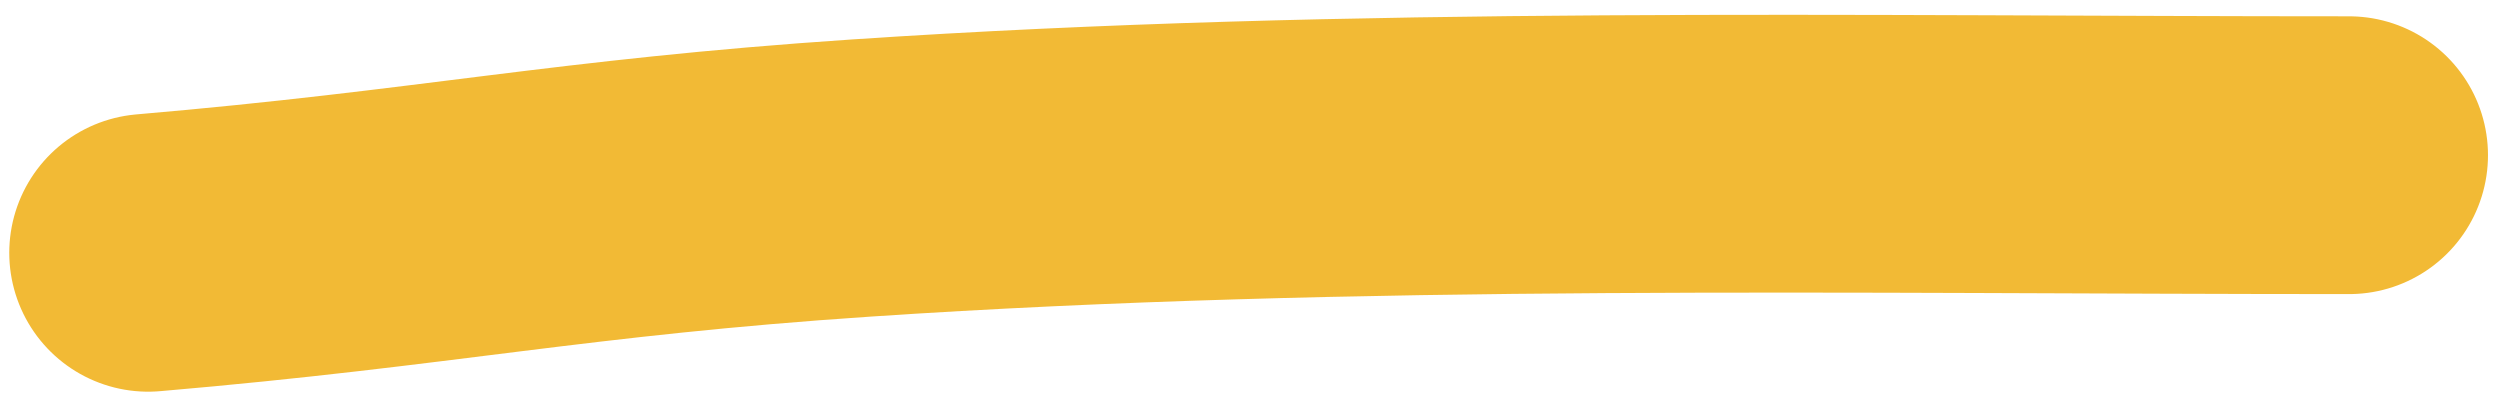
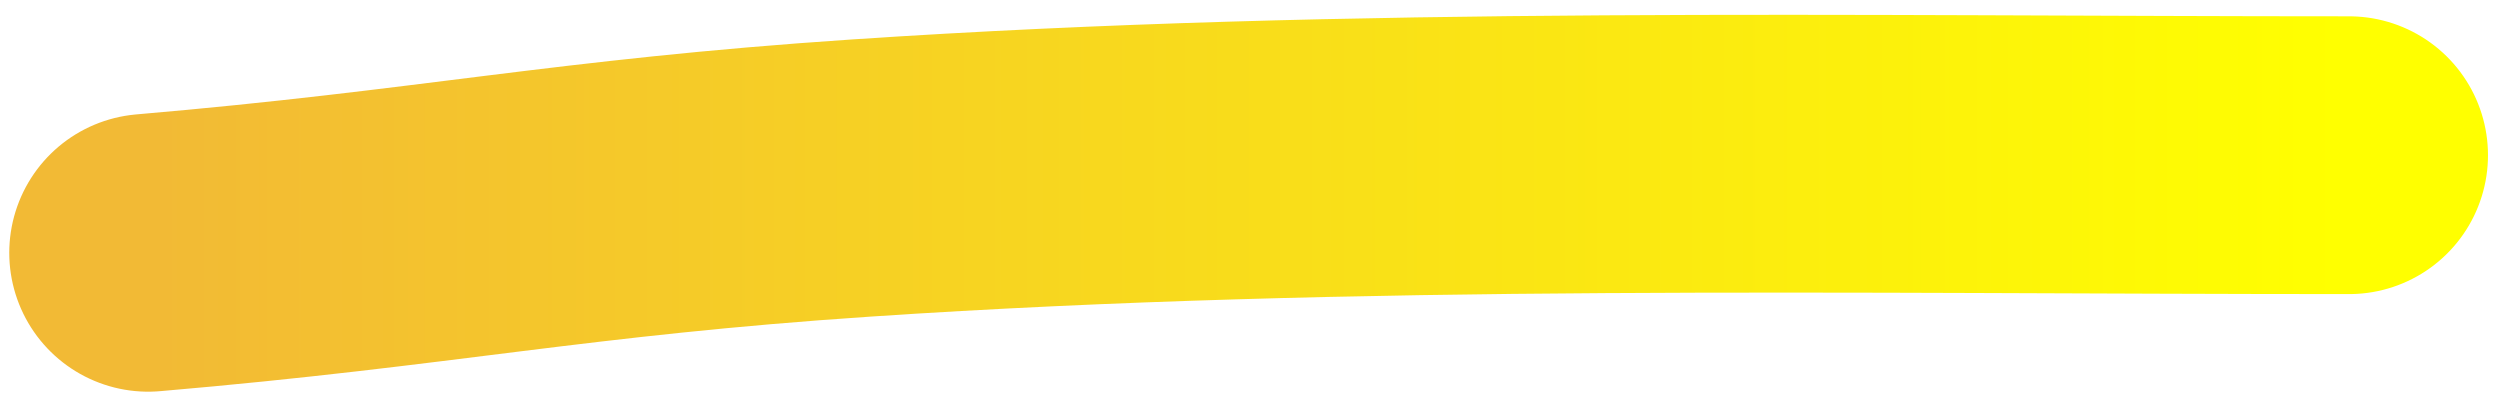
<svg xmlns="http://www.w3.org/2000/svg" width="125" height="20" viewBox="0 0 135 21" fill="none">
-   <path d="M8 13.351C23.614 12.012 30.823 10.365 46.5 9.314C73.135 7.528 100.096 8.081 126.851 8.081" stroke="#f2ba35" stroke-width="15" stroke-linecap="round" stroke-linejoin="round" />
+   <defs>
+     <linearGradient id="linear" x1="0%" y1="0%" x2="100%" y2="0%">
+       <stop offset="0%" stop-color="#f2ba35" />
+       <stop offset="100%" stop-color="#ffff00" />
+     </linearGradient>
+   </defs>
+   <path d="M8 13.351C23.614 12.012 30.823 10.365 46.5 9.314C73.135 7.528 100.096 8.081 126.851 8.081" stroke="url(#linear)" stroke-width="15" stroke-linecap="round" stroke-linejoin="round" />
</svg>
